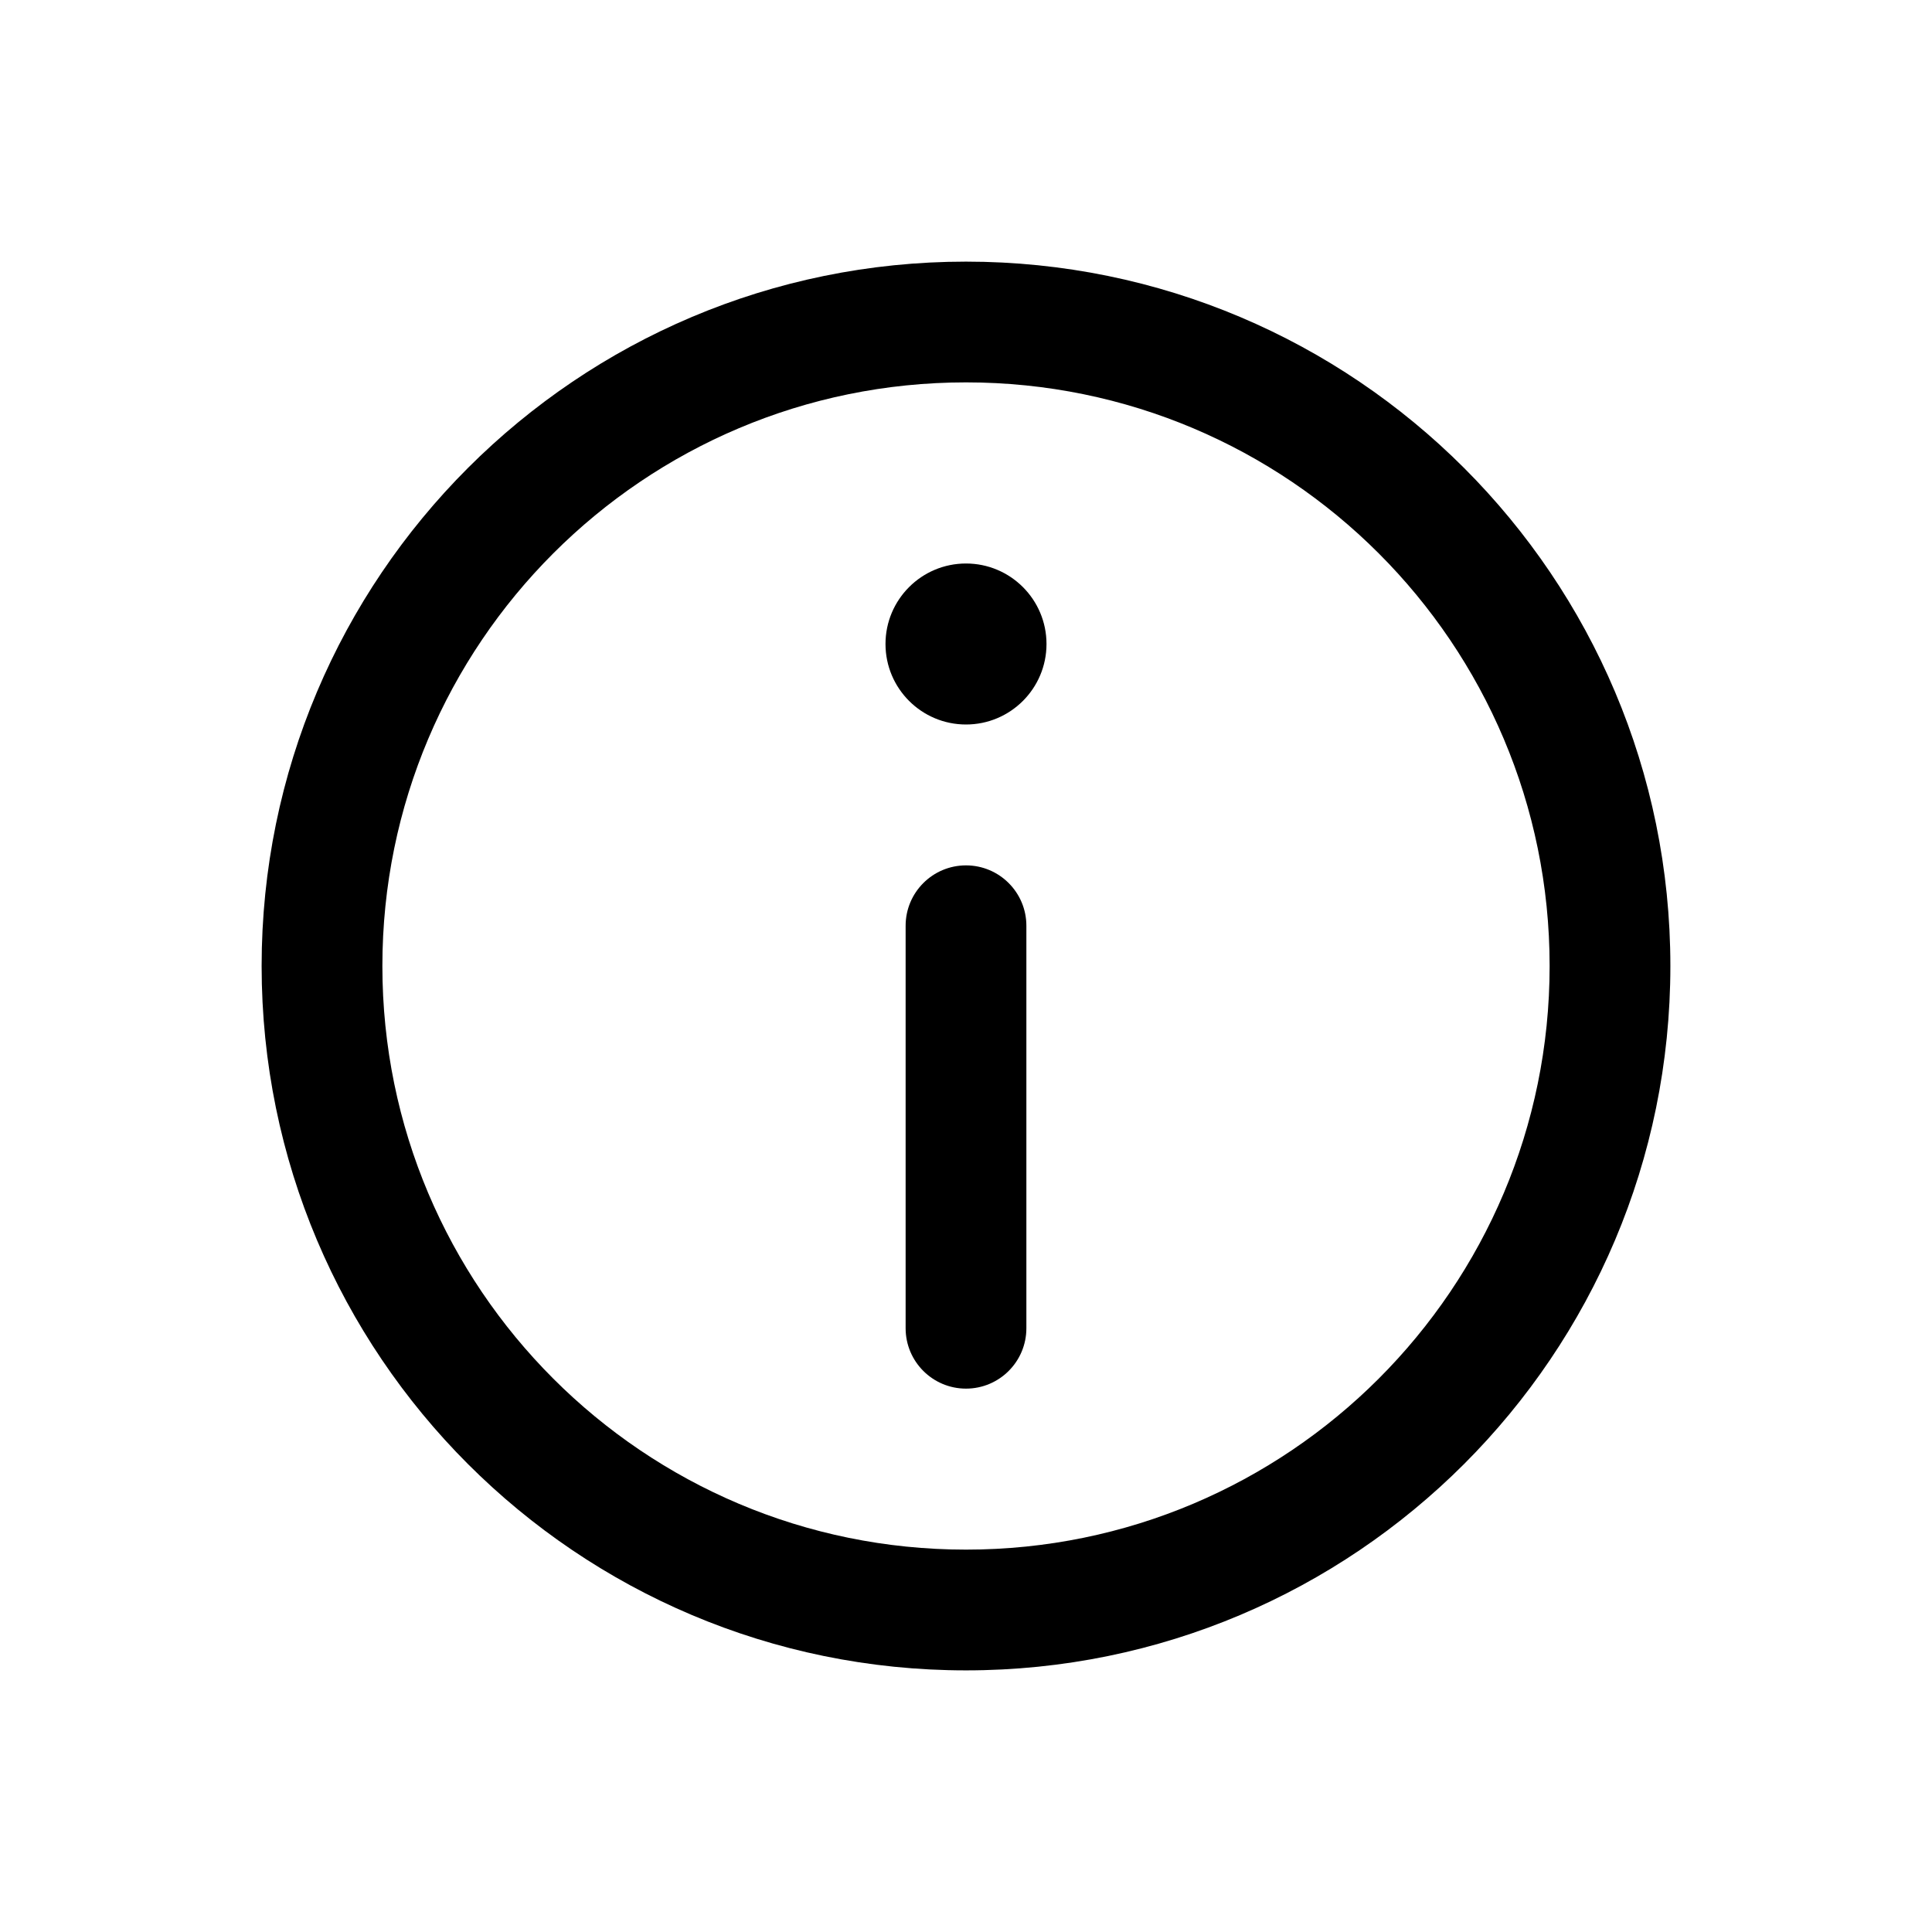
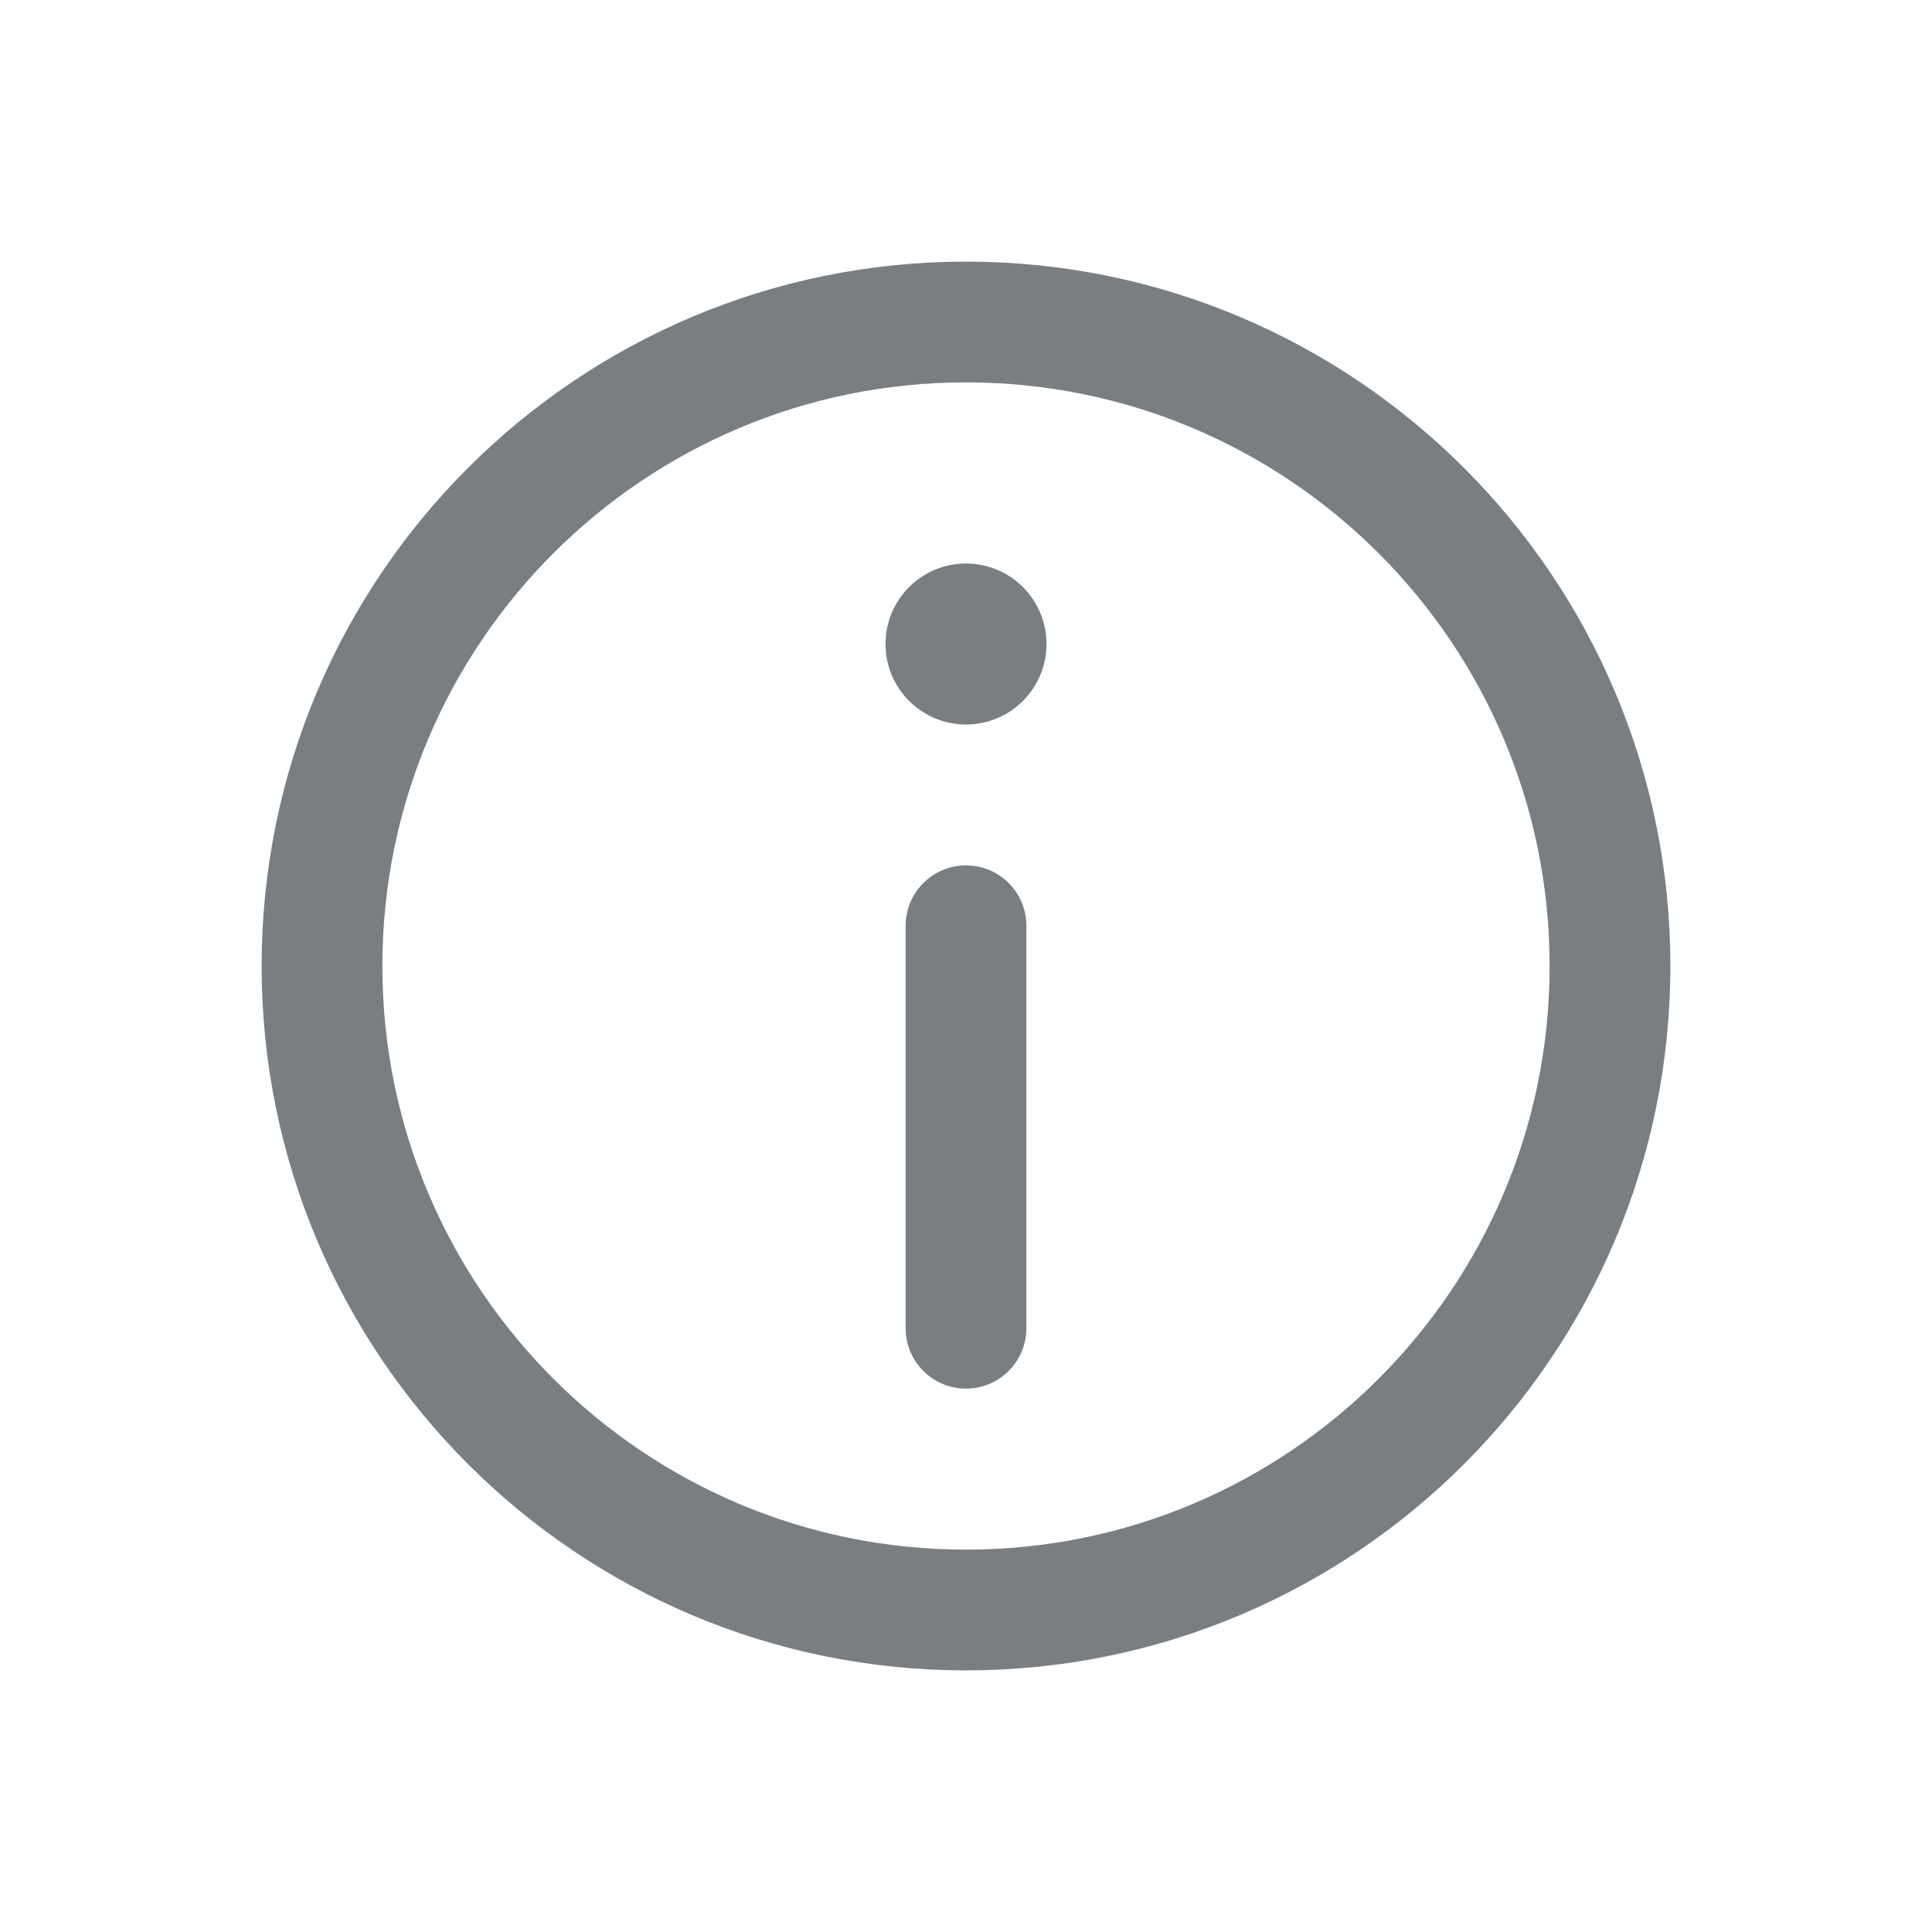
<svg xmlns="http://www.w3.org/2000/svg" width="24" height="24" viewBox="0 0 24 24" fill="none">
-   <path d="M12 10.75C12.414 10.75 12.75 11.086 12.75 11.5V16.5C12.75 16.914 12.414 17.25 12 17.25C11.586 17.25 11.25 16.914 11.25 16.5V11.5C11.25 11.086 11.586 10.75 12 10.75Z" fill="black" />
-   <path d="M12 9C12.552 9 13 8.552 13 8C13 7.448 12.552 7 12 7C11.448 7 11 7.448 11 8C11 8.552 11.448 9 12 9Z" fill="black" />
-   <path fill-rule="evenodd" clip-rule="evenodd" d="M3.25 12C3.25 7.168 7.168 3.25 12 3.25C16.832 3.25 20.75 7.168 20.75 12C20.75 16.832 16.832 20.75 12 20.75C7.168 20.75 3.25 16.832 3.25 12ZM12 4.75C7.996 4.75 4.75 7.996 4.75 12C4.75 16.004 7.996 19.25 12 19.25C16.004 19.25 19.25 16.004 19.25 12C19.25 7.996 16.004 4.75 12 4.75Z" fill="black" />
+   <path d="M12 10.75C12.414 10.75 12.75 11.086 12.75 11.5V16.5C12.75 16.914 12.414 17.25 12 17.25C11.586 17.25 11.25 16.914 11.25 16.5V11.5C11.25 11.086 11.586 10.75 12 10.75Z" fill="#7A7E80" />
+   <path d="M12 9C12.552 9 13 8.552 13 8C13 7.448 12.552 7 12 7C11.448 7 11 7.448 11 8C11 8.552 11.448 9 12 9Z" fill="#7A7E80" />
+   <path fill-rule="evenodd" clip-rule="evenodd" d="M3.25 12C3.25 7.168 7.168 3.25 12 3.25C16.832 3.25 20.75 7.168 20.75 12C20.75 16.832 16.832 20.75 12 20.75C7.168 20.75 3.25 16.832 3.25 12ZM12 4.75C7.996 4.75 4.75 7.996 4.75 12C4.75 16.004 7.996 19.25 12 19.25C16.004 19.25 19.25 16.004 19.25 12C19.25 7.996 16.004 4.75 12 4.75Z" fill="#7A7E80" />
</svg>
